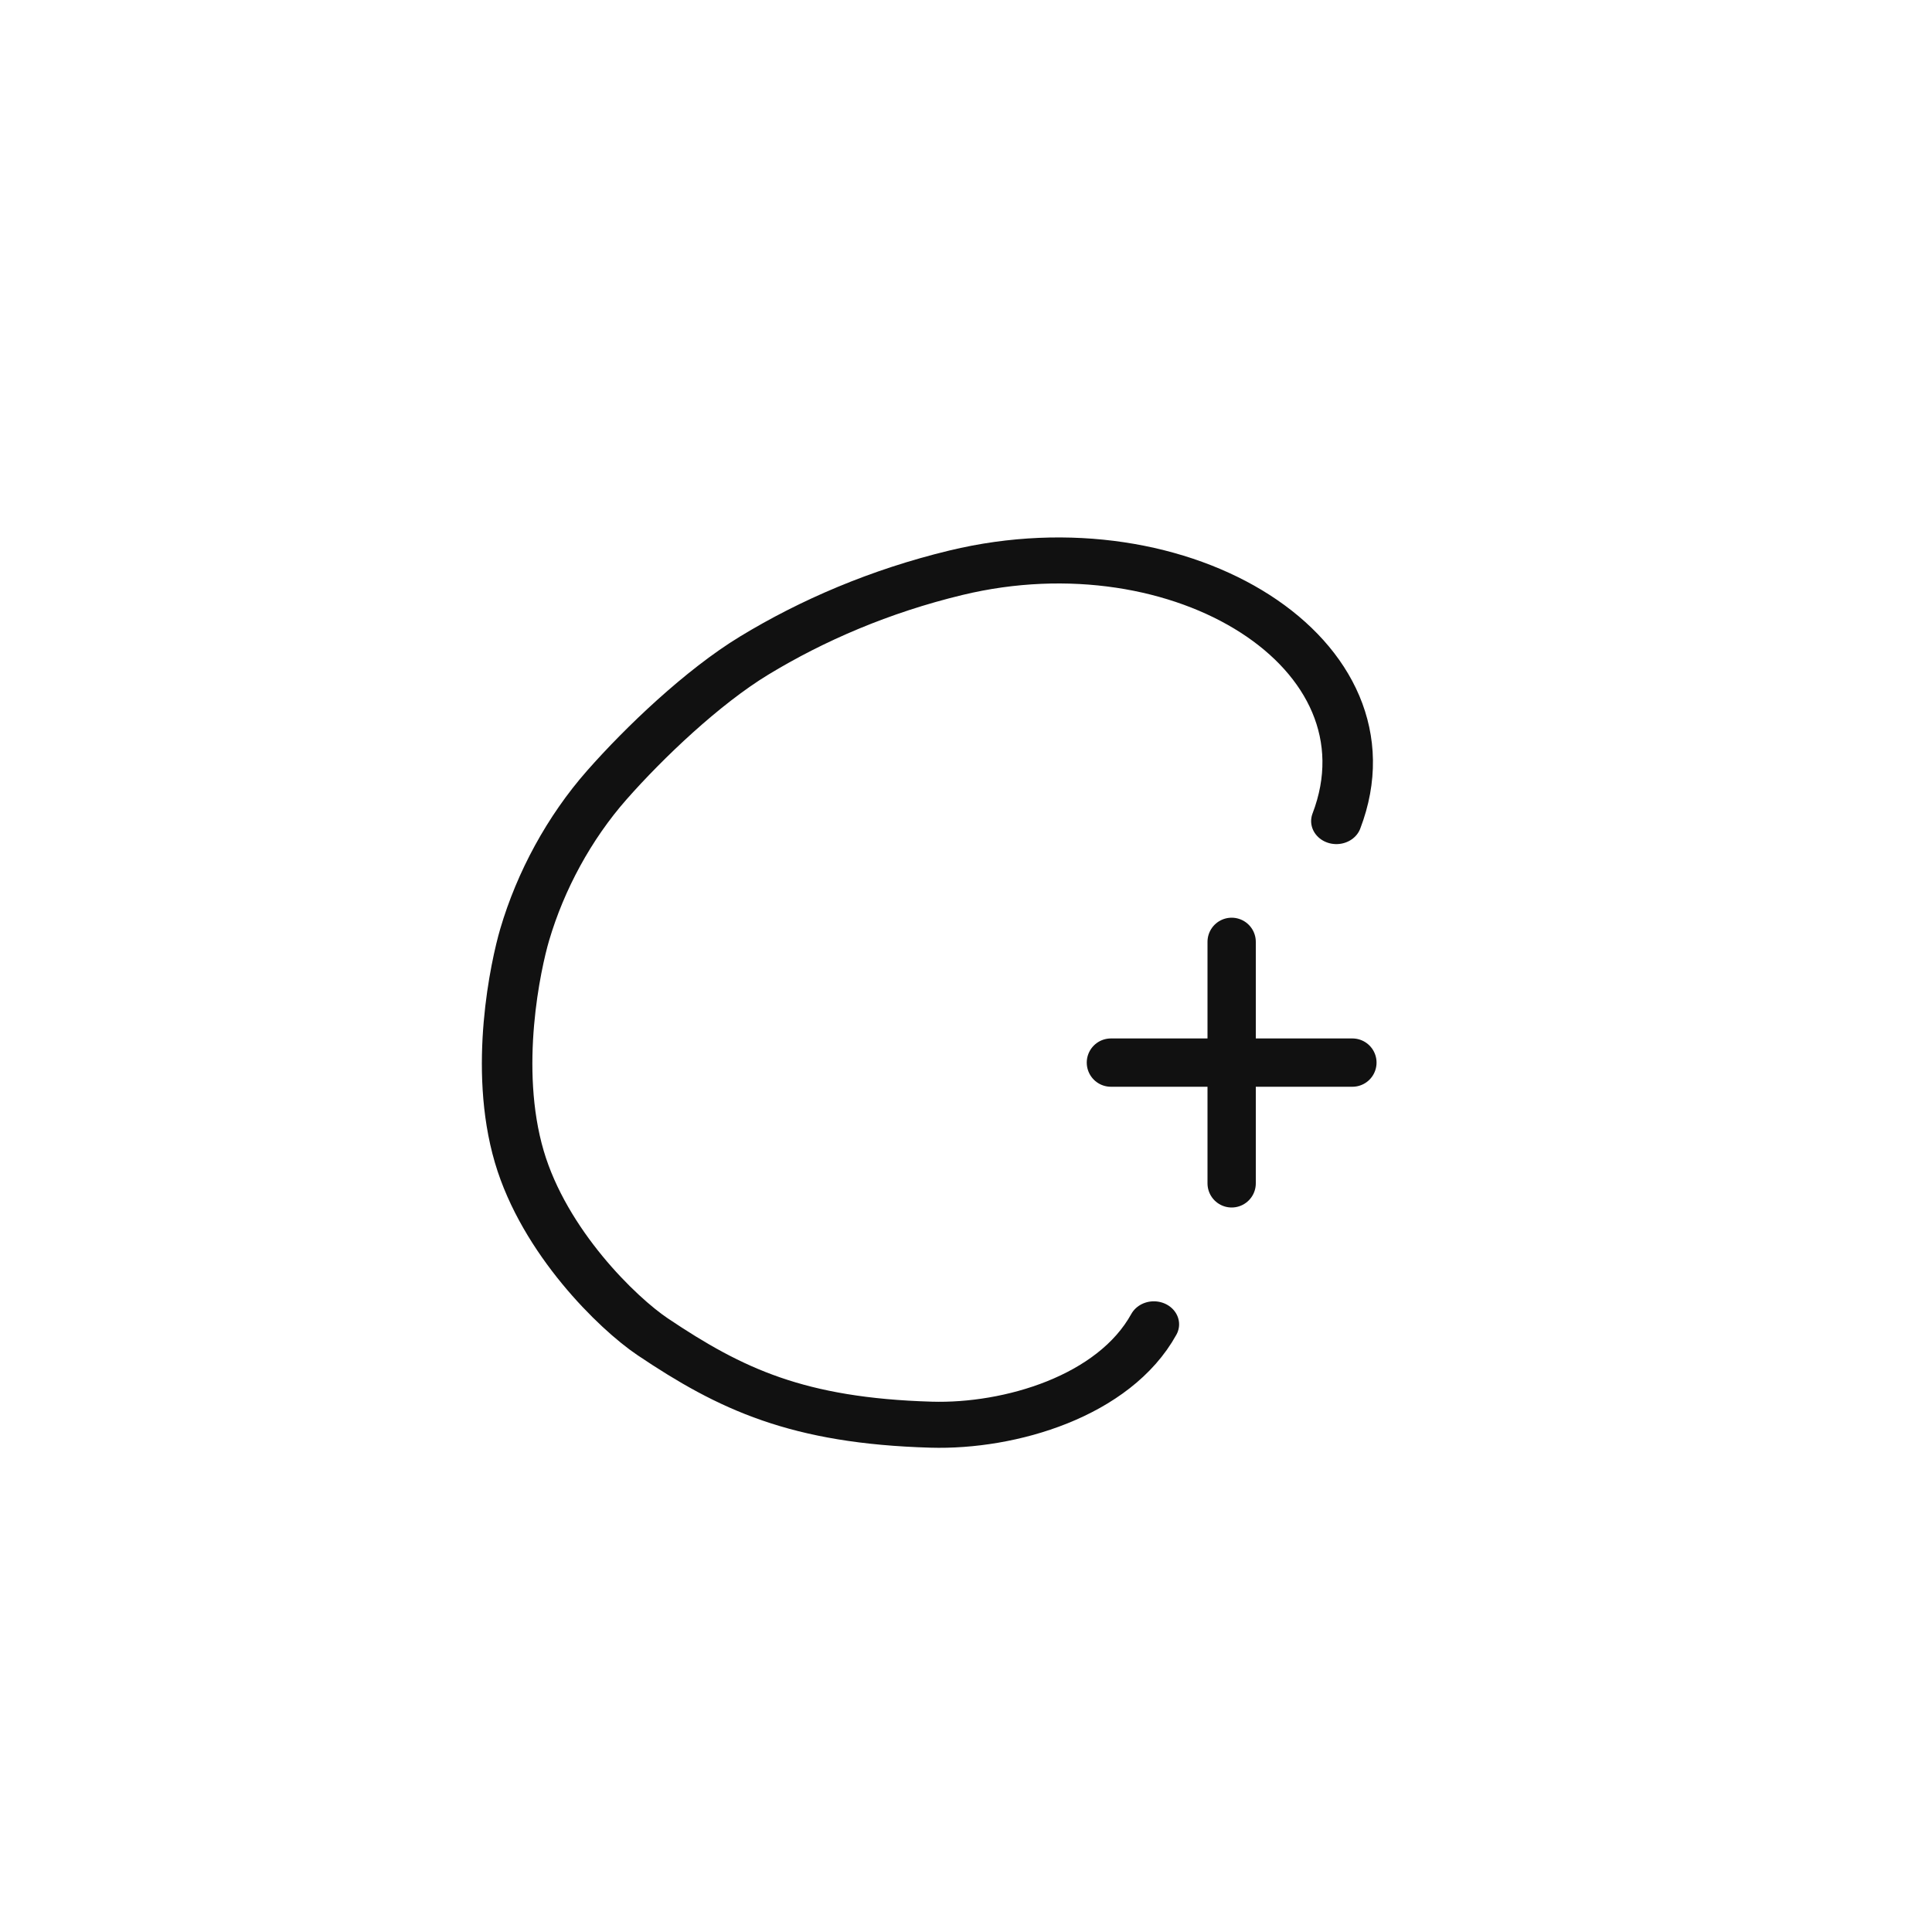
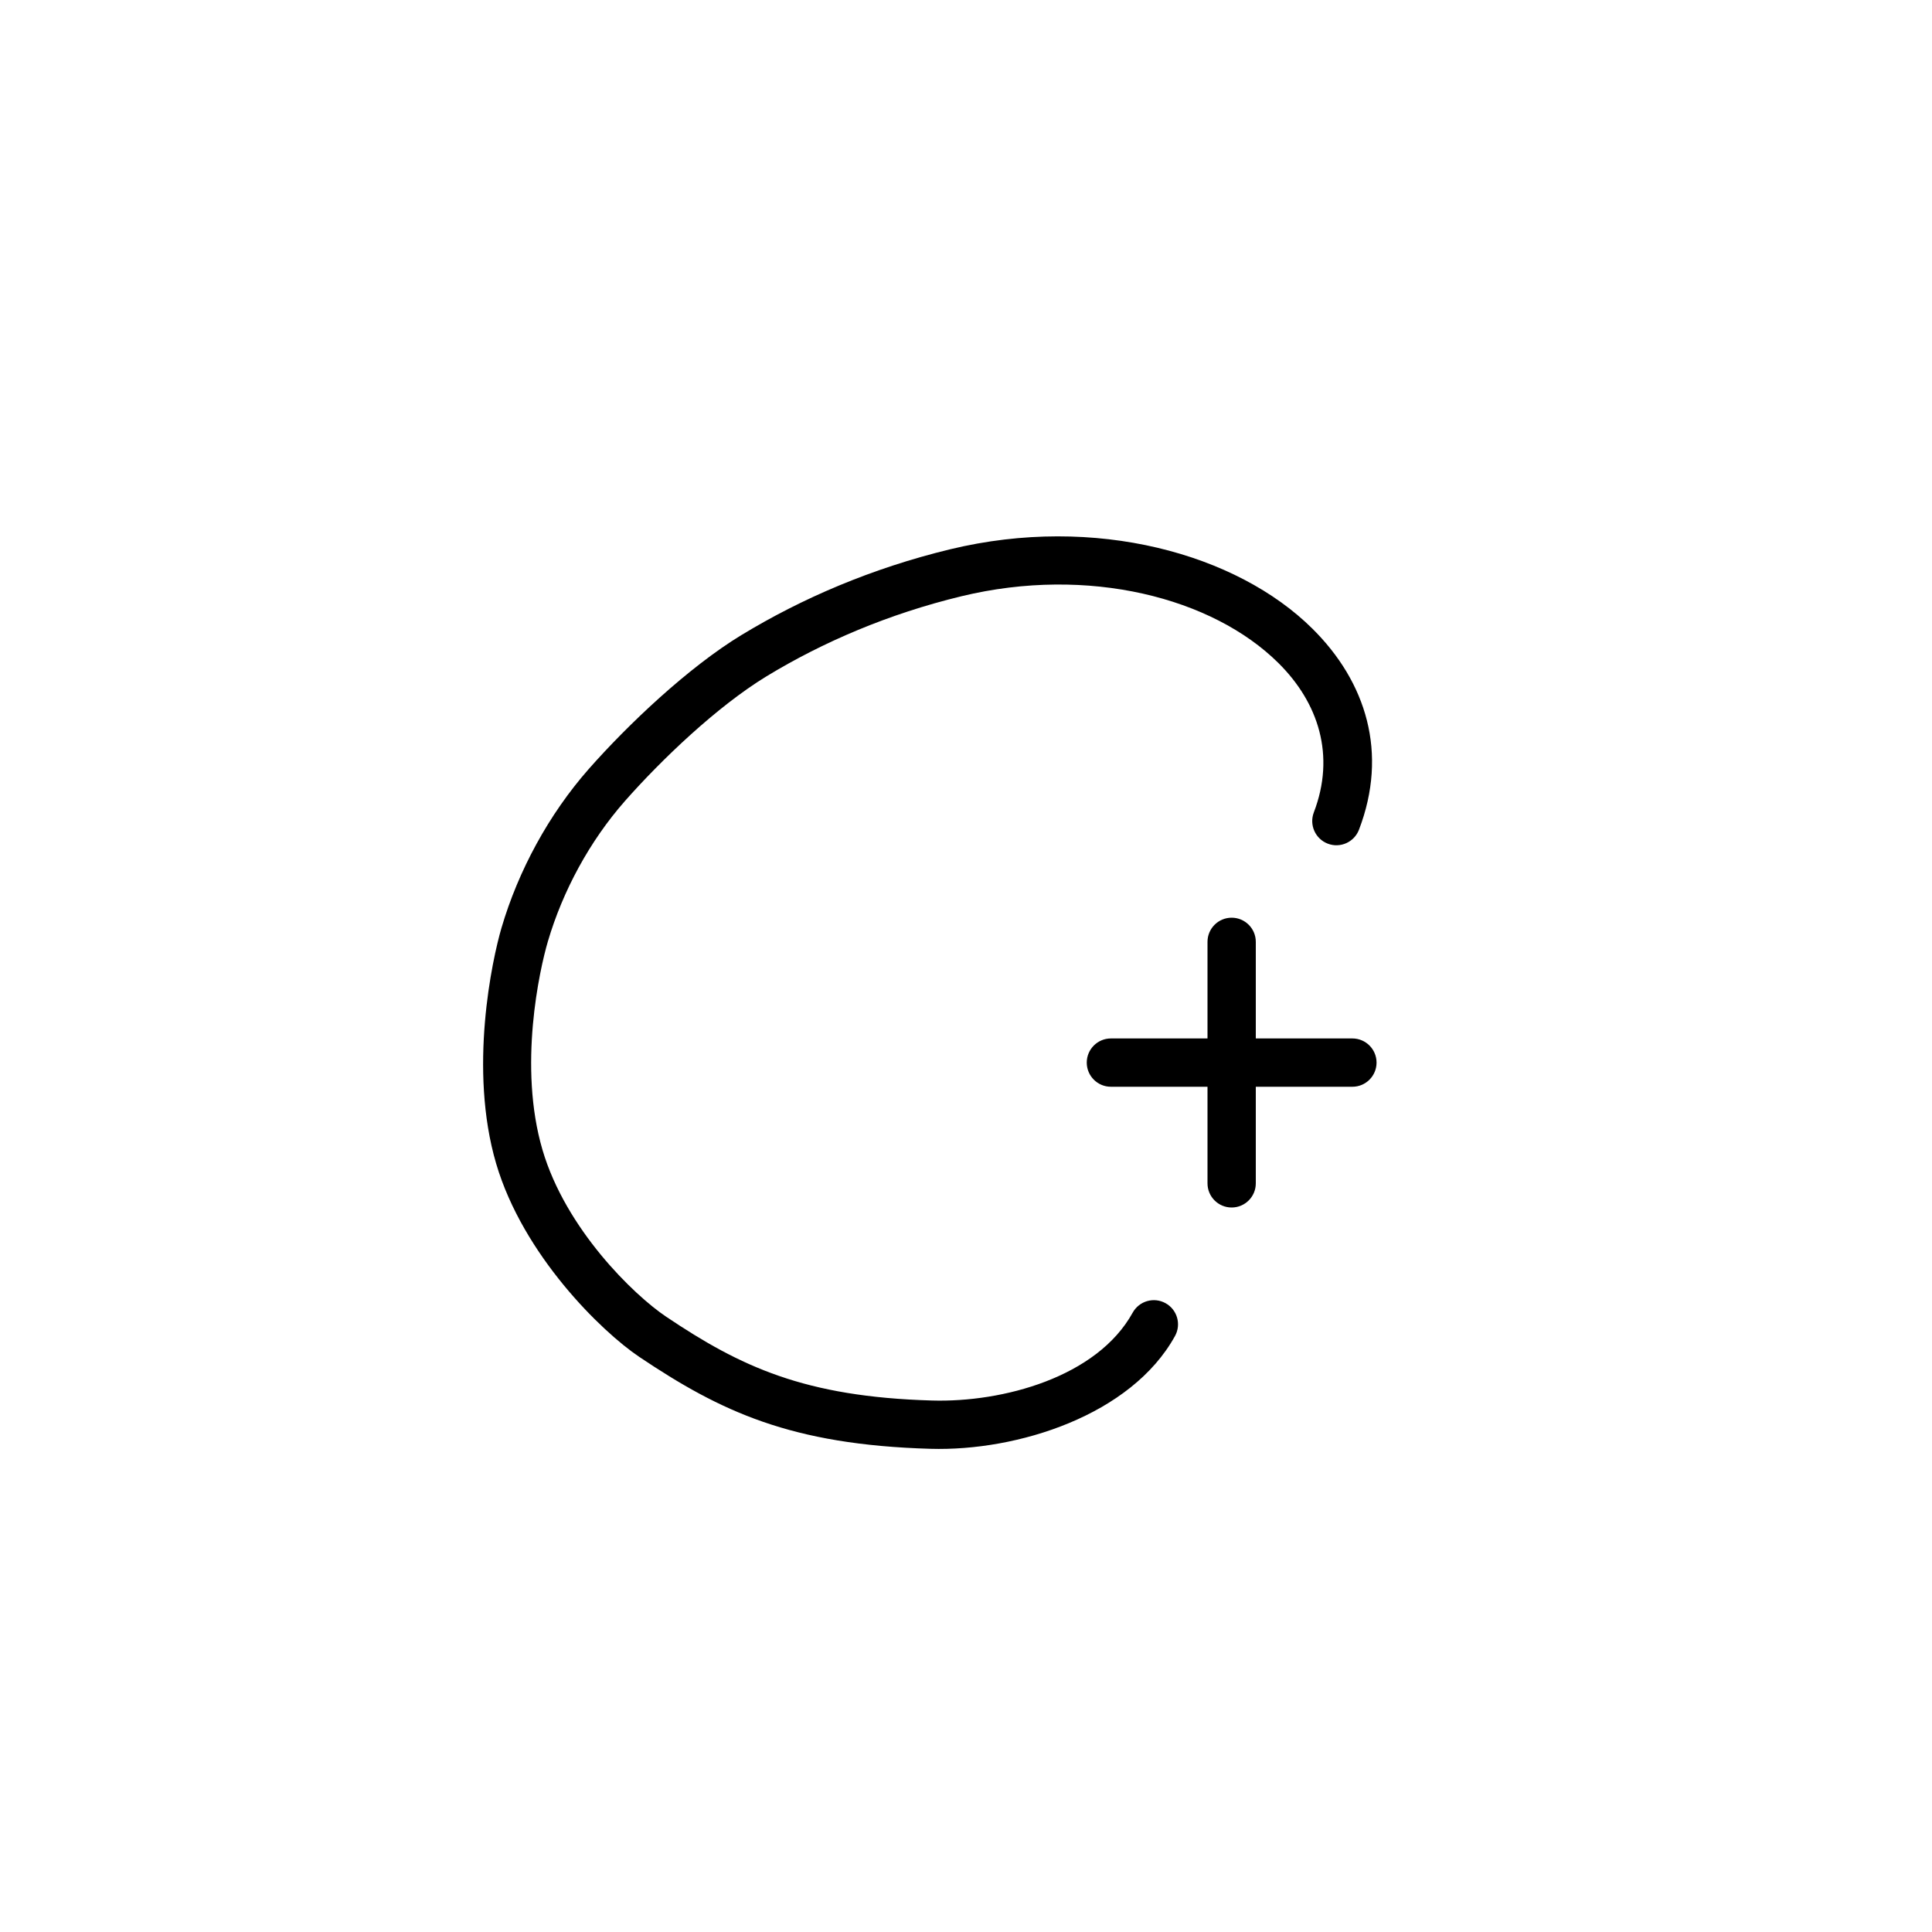
- <svg xmlns="http://www.w3.org/2000/svg" width="100%" height="100%" viewBox="0 0 40 40" version="1.1" xml:space="preserve" style="fill-rule:evenodd;clip-rule:evenodd;stroke-linecap:round;stroke-linejoin:round;stroke-miterlimit:1.5;">
-   <g transform="matrix(1,0,0,1,-495.824,-256)">
-     <g id="Artboard1" transform="matrix(1,0,0,1,495.824,256)">
-       <rect x="0" y="0" width="40" height="40" style="fill:none;" />
-       <g transform="matrix(0.850216,0,0,0.774695,-378.961,-193.436)">
-         <path d="M478.266,271.637C479.823,267.175 474.522,263.537 469,265C467.152,265.49 465.503,266.27 464.086,267.215C462.833,268.052 461.417,269.531 460.5,270.674C459.583,271.817 458.886,273.233 458.5,274.672C458.287,275.466 457.732,278.228 458.369,280.607C458.98,282.886 460.762,284.789 461.617,285.419C463.515,286.818 465.148,287.664 468.397,287.768C470.318,287.83 472.852,287.01 473.821,285.086" style="fill:none;stroke:rgb(17,17,17);stroke-width:1.23px;" />
-       </g>
-       <g transform="matrix(1,0,0,1,-495.22,-257.805)">
-         <path d="M518.22,279.805L523.22,279.805" style="fill:none;stroke:rgb(17,17,17);stroke-width:1px;" />
-       </g>
-       <g transform="matrix(6.12323e-17,1,-1,6.12323e-17,305.305,-498.72)">
-         <path d="M518.22,279.805L523.22,279.805" style="fill:none;stroke:rgb(17,17,17);stroke-width:1px;" />
-       </g>
-     </g>
-   </g>
+ <svg xmlns="http://www.w3.org/2000/svg" width="100%" height="100%" viewBox="0 0 40 40" version="1.1" xml:space="preserve" style="fill-rule:evenodd;clip-rule:evenodd;stroke-linejoin:round;stroke-miterlimit:2;">
+   <path d="M28.136,17.179C28.743,15.593 28.29,14.123 27.171,13.015C25.61,11.467 22.68,10.646 19.673,11.372C19.673,11.372 19.673,11.372 19.673,11.372C18.048,11.765 16.598,12.39 15.353,13.147C15.352,13.147 15.352,13.147 15.352,13.147C14.247,13.819 12.997,15.005 12.188,15.923C11.361,16.863 10.731,18.027 10.383,19.21C10.191,19.863 9.697,22.134 10.272,24.09C10.272,24.09 10.272,24.09 10.272,24.09C10.829,25.985 12.454,27.568 13.234,28.092C14.922,29.225 16.374,29.912 19.263,29.996C21.064,30.049 23.419,29.304 24.327,27.661C24.461,27.419 24.373,27.114 24.131,26.981C23.89,26.847 23.585,26.935 23.451,27.177C22.712,28.515 20.758,29.04 19.292,28.996C19.292,28.996 19.292,28.996 19.292,28.996C16.657,28.92 15.332,28.295 13.792,27.261C13.792,27.261 13.792,27.261 13.792,27.261C13.118,26.809 11.713,25.444 11.232,23.808C10.723,22.078 11.173,20.07 11.343,19.492C11.343,19.492 11.343,19.492 11.343,19.492C11.651,18.446 12.207,17.416 12.939,16.584C13.69,15.732 14.846,14.626 15.872,14.001C17.036,13.294 18.39,12.711 19.908,12.344C22.534,11.71 25.103,12.374 26.467,13.726C27.299,14.55 27.653,15.641 27.201,16.821C27.103,17.079 27.232,17.368 27.49,17.467C27.747,17.566 28.037,17.437 28.136,17.179ZM25,21.5L23,21.5C22.724,21.5 22.5,21.724 22.5,22C22.5,22.276 22.724,22.5 23,22.5L25,22.5L25,24.5C25,24.776 25.224,25 25.5,25C25.776,25 26,24.776 26,24.5L26,22.5L28,22.5C28.276,22.5 28.5,22.276 28.5,22C28.5,21.724 28.276,21.5 28,21.5L26,21.5L26,19.5C26,19.224 25.776,19 25.5,19C25.224,19 25,19.224 25,19.5L25,21.5Z" />
</svg>
